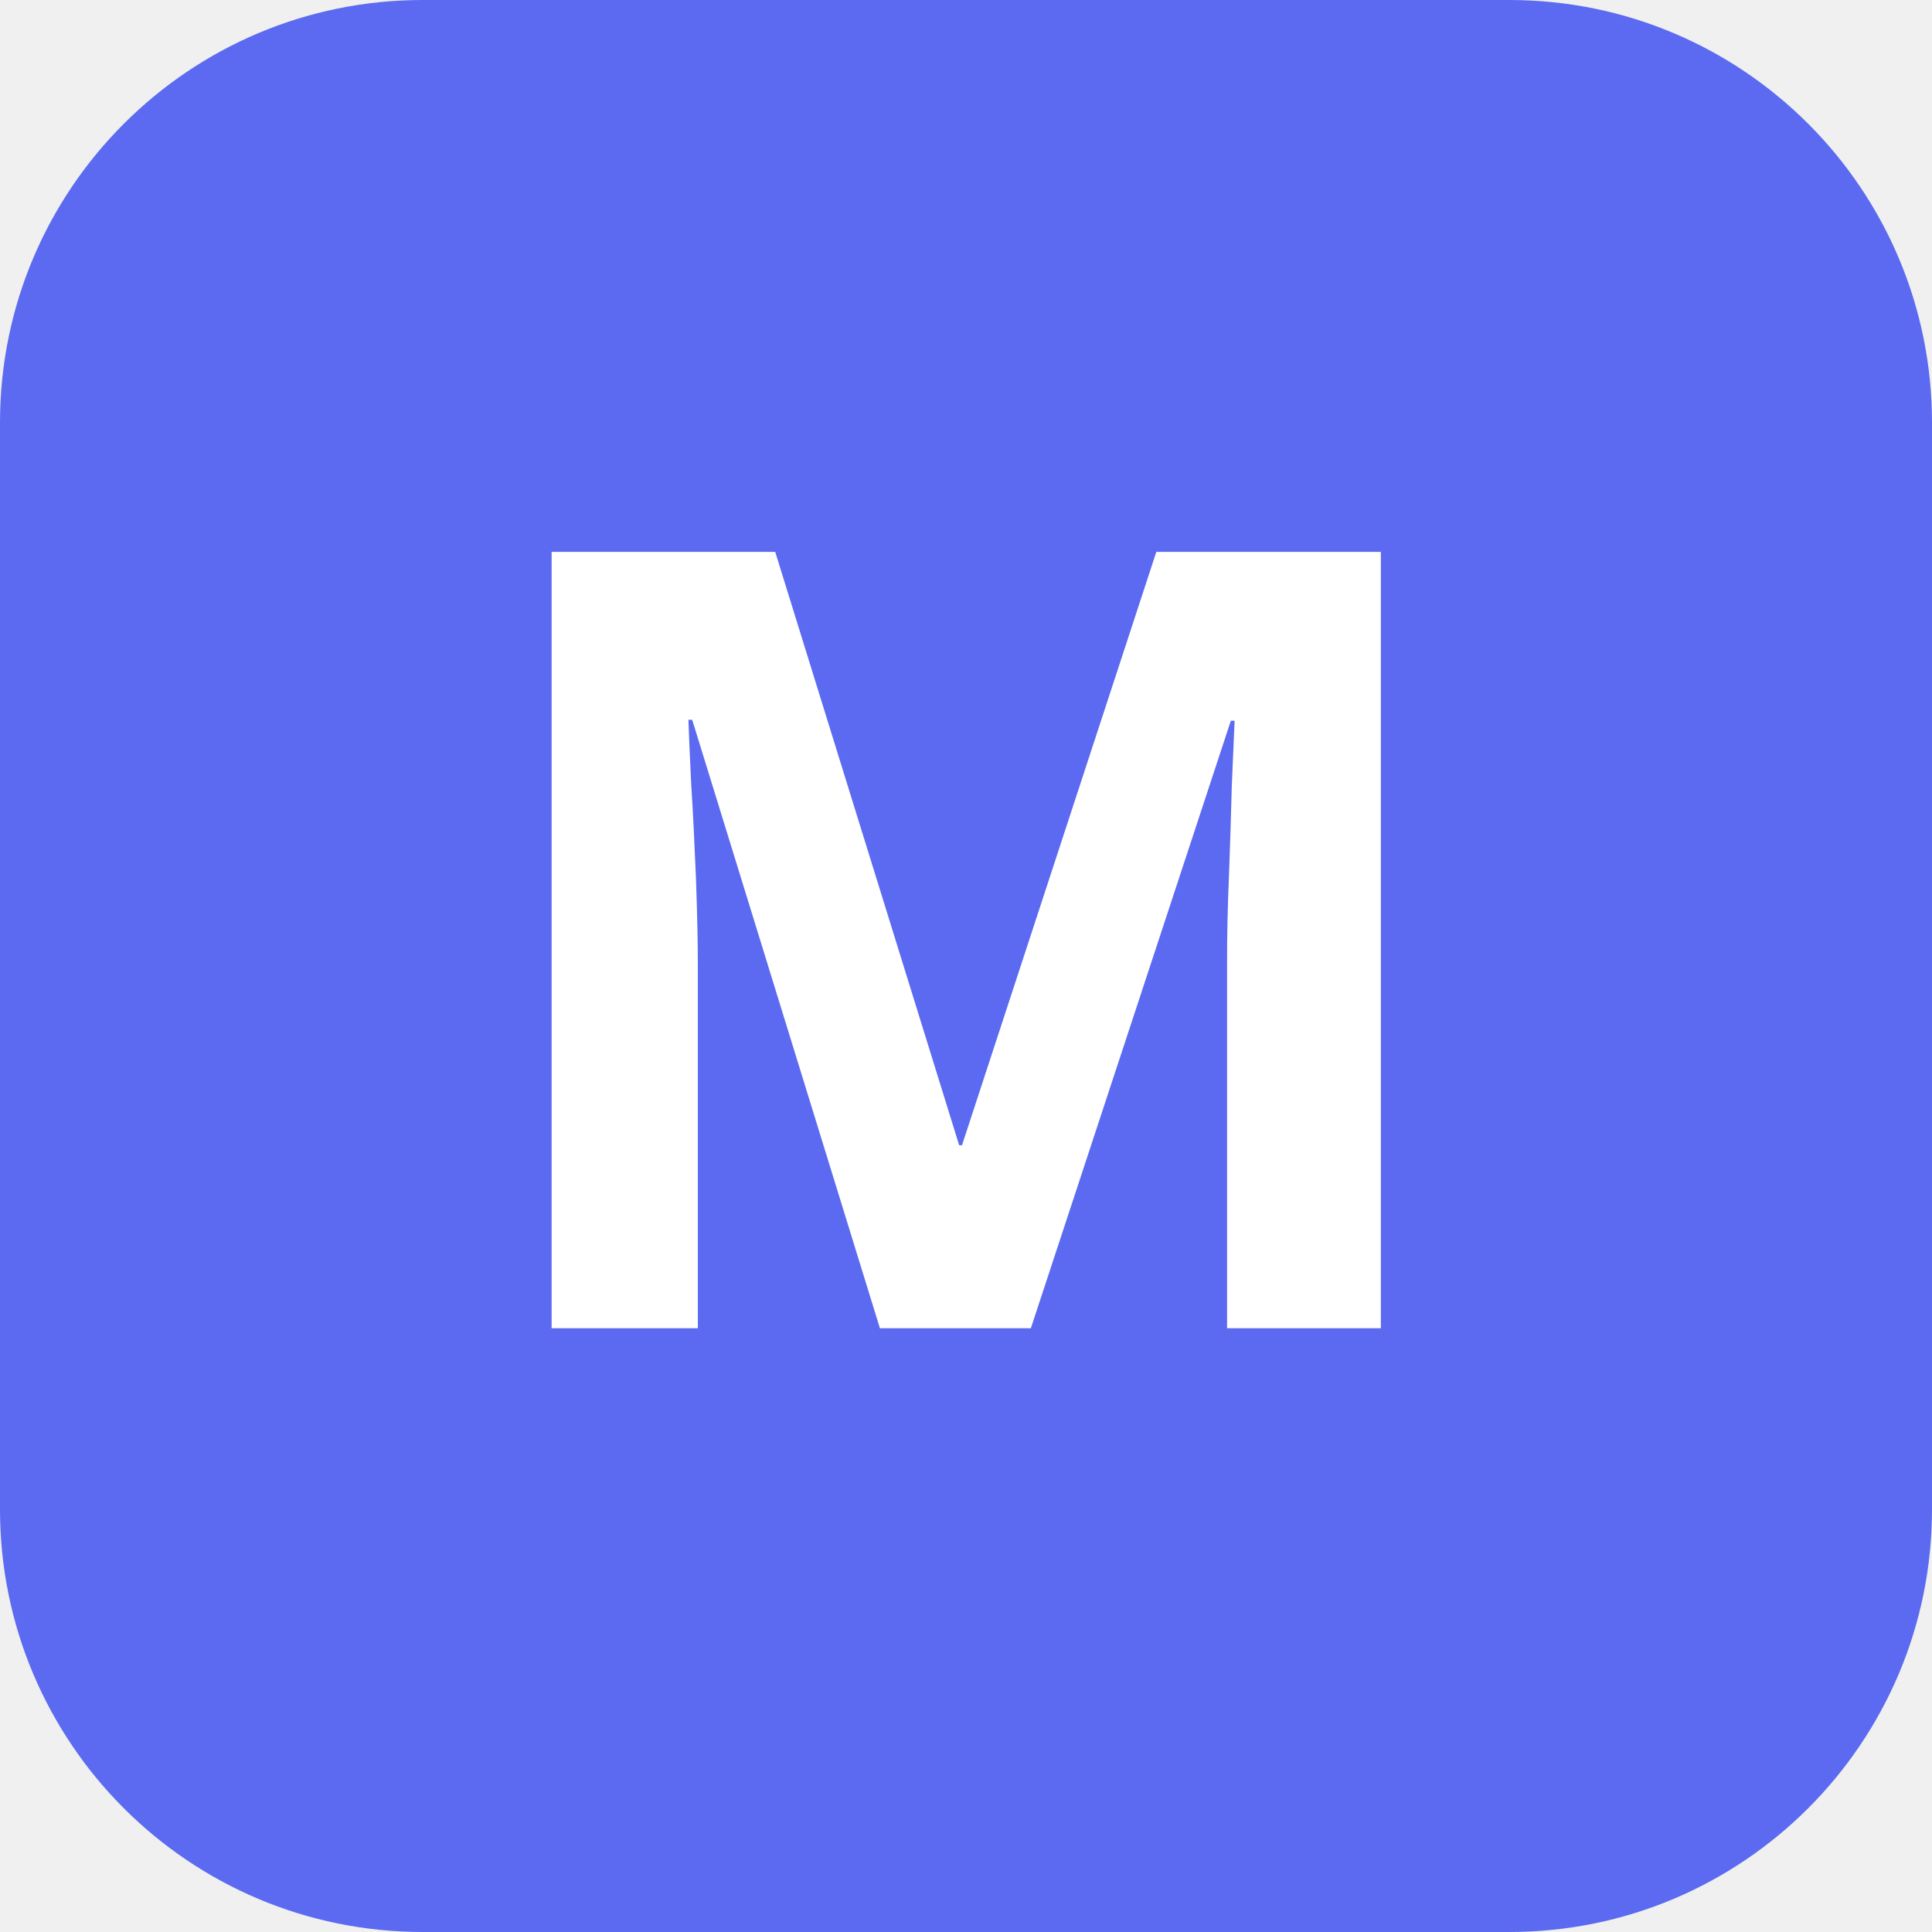
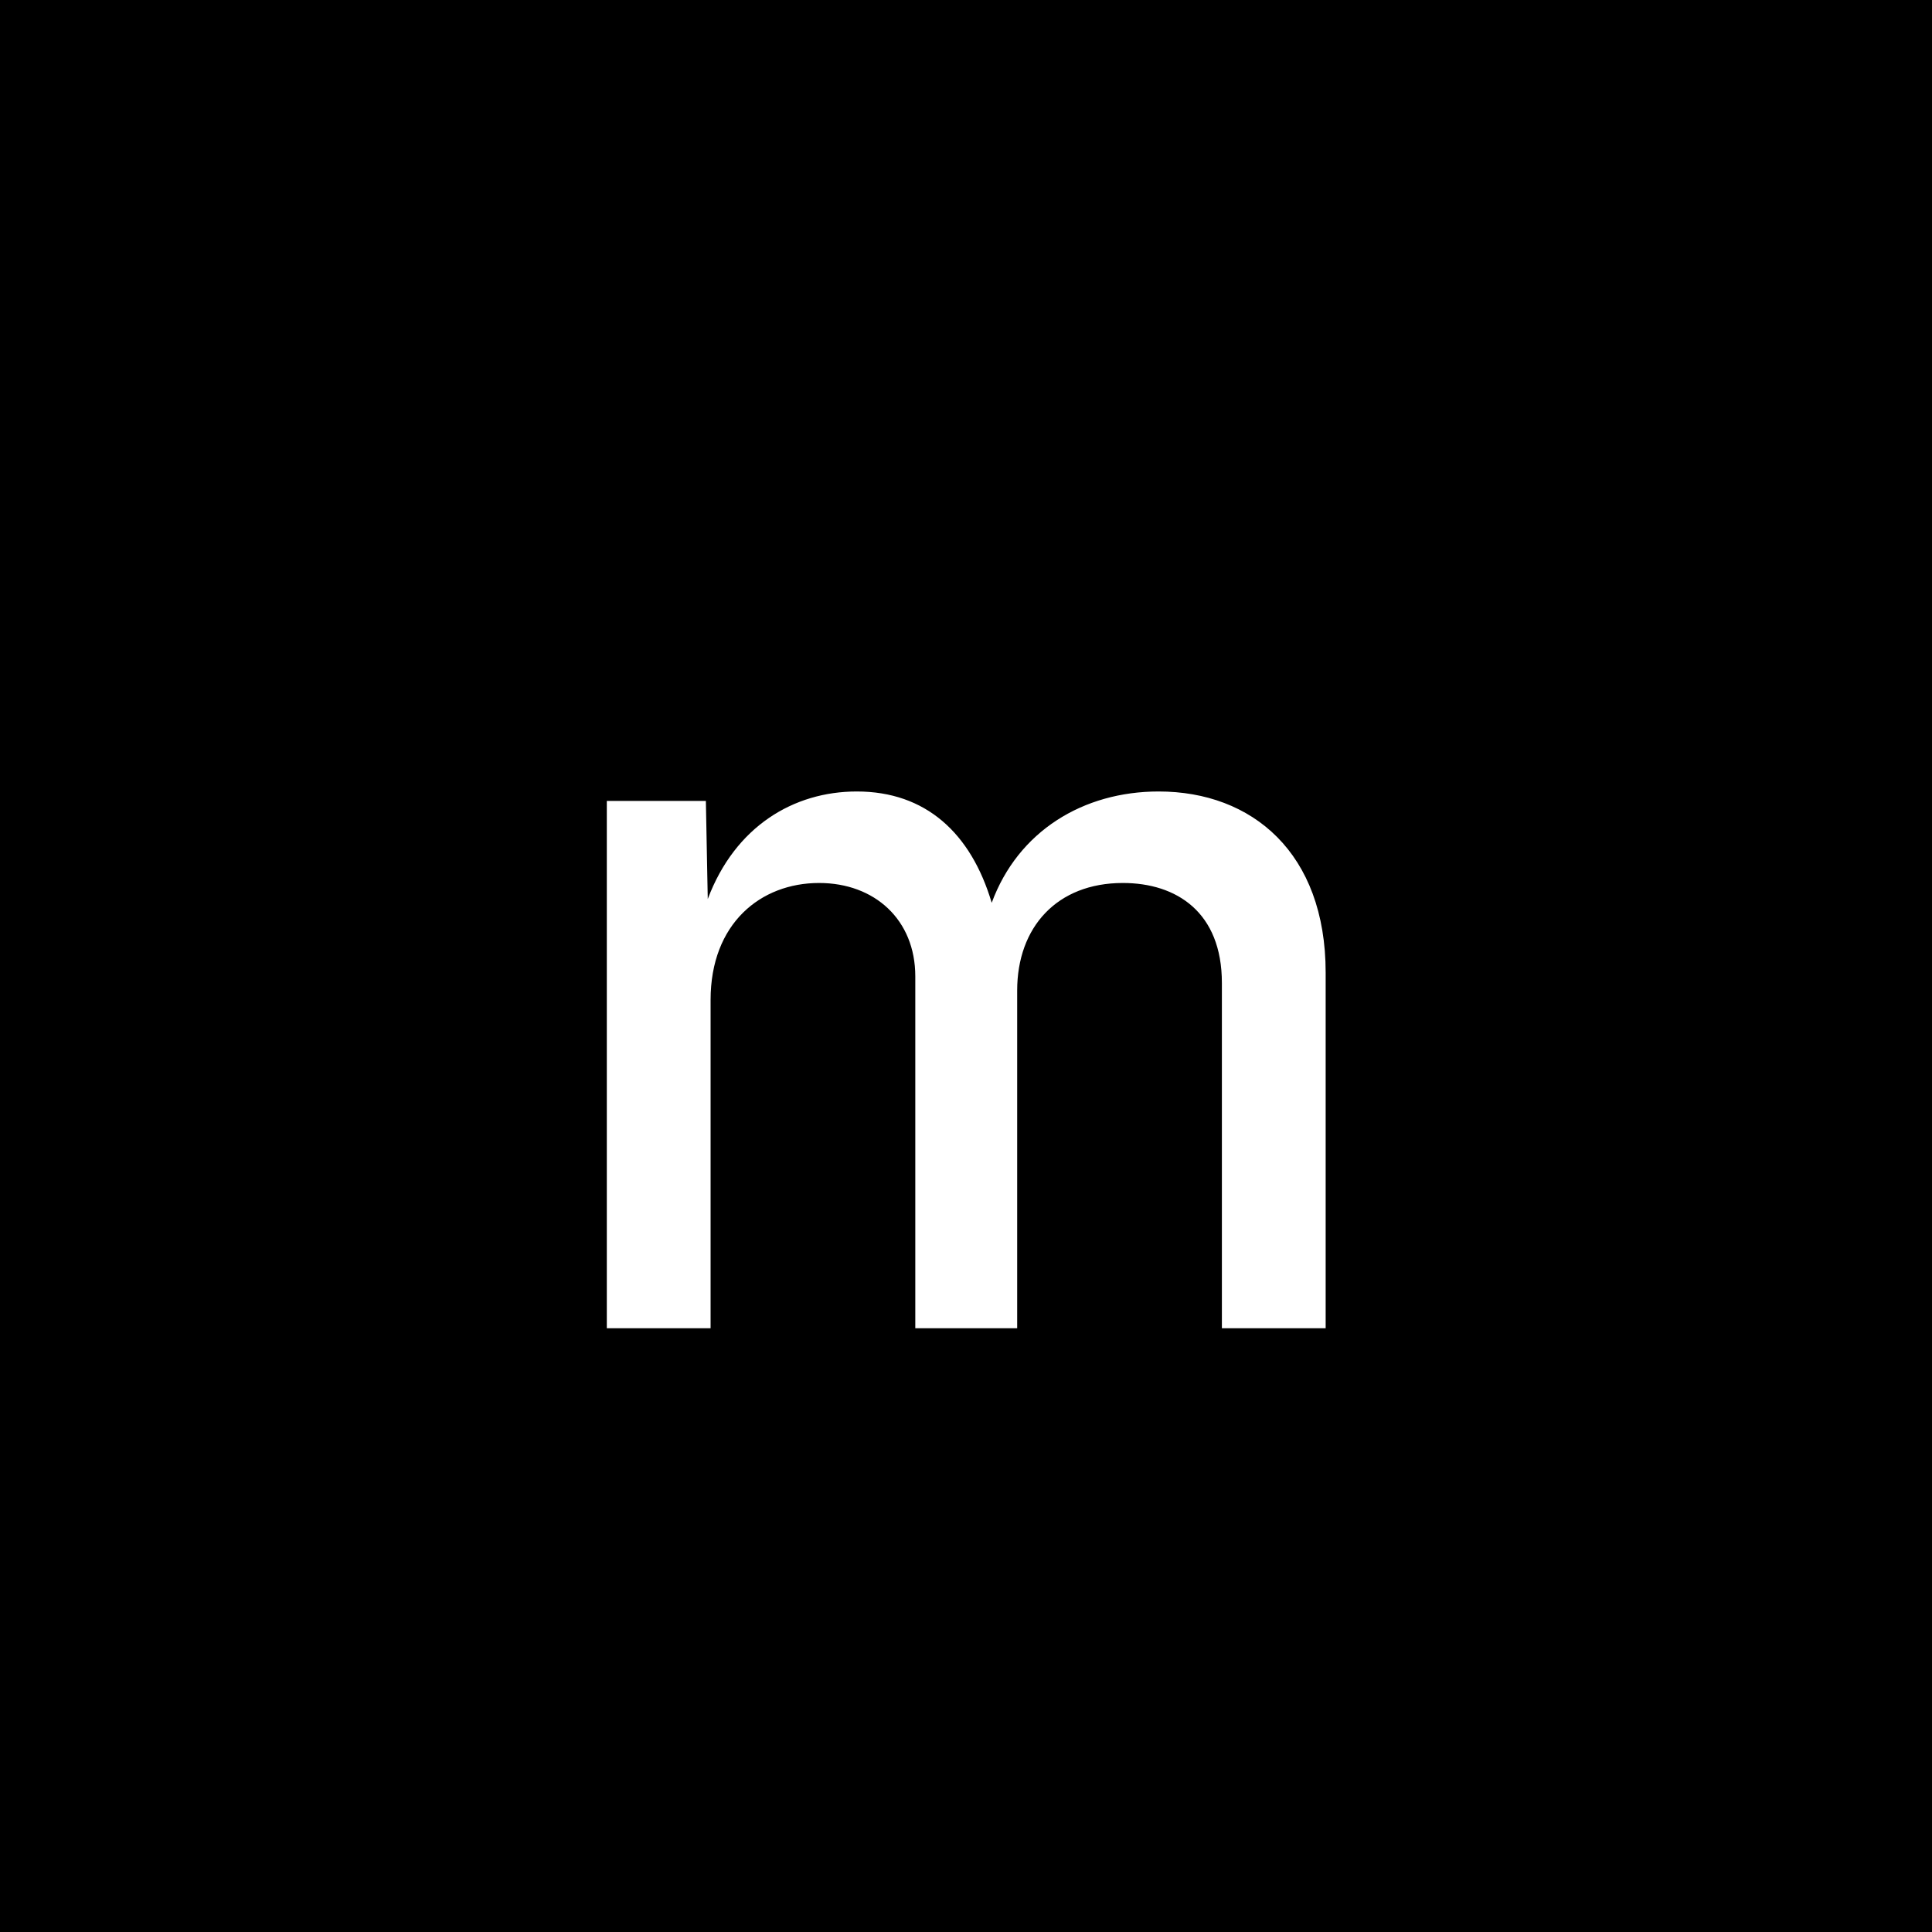
<svg xmlns="http://www.w3.org/2000/svg" viewBox="0 0 32 32">
-   <rect width="32" height="32" rx="7" fill="#5b6af0" />
-   <text x="16" y="22" font-family="system-ui,sans-serif" font-size="18" font-weight="800" fill="white" text-anchor="middle">M</text>
+   <rect width="32" height="32" fill="#000" />
+   <text x="16" y="22" font-family="Inter,system-ui,sans-serif" font-size="16" font-weight="500" fill="#fff" text-anchor="middle">m</text>
</svg>
